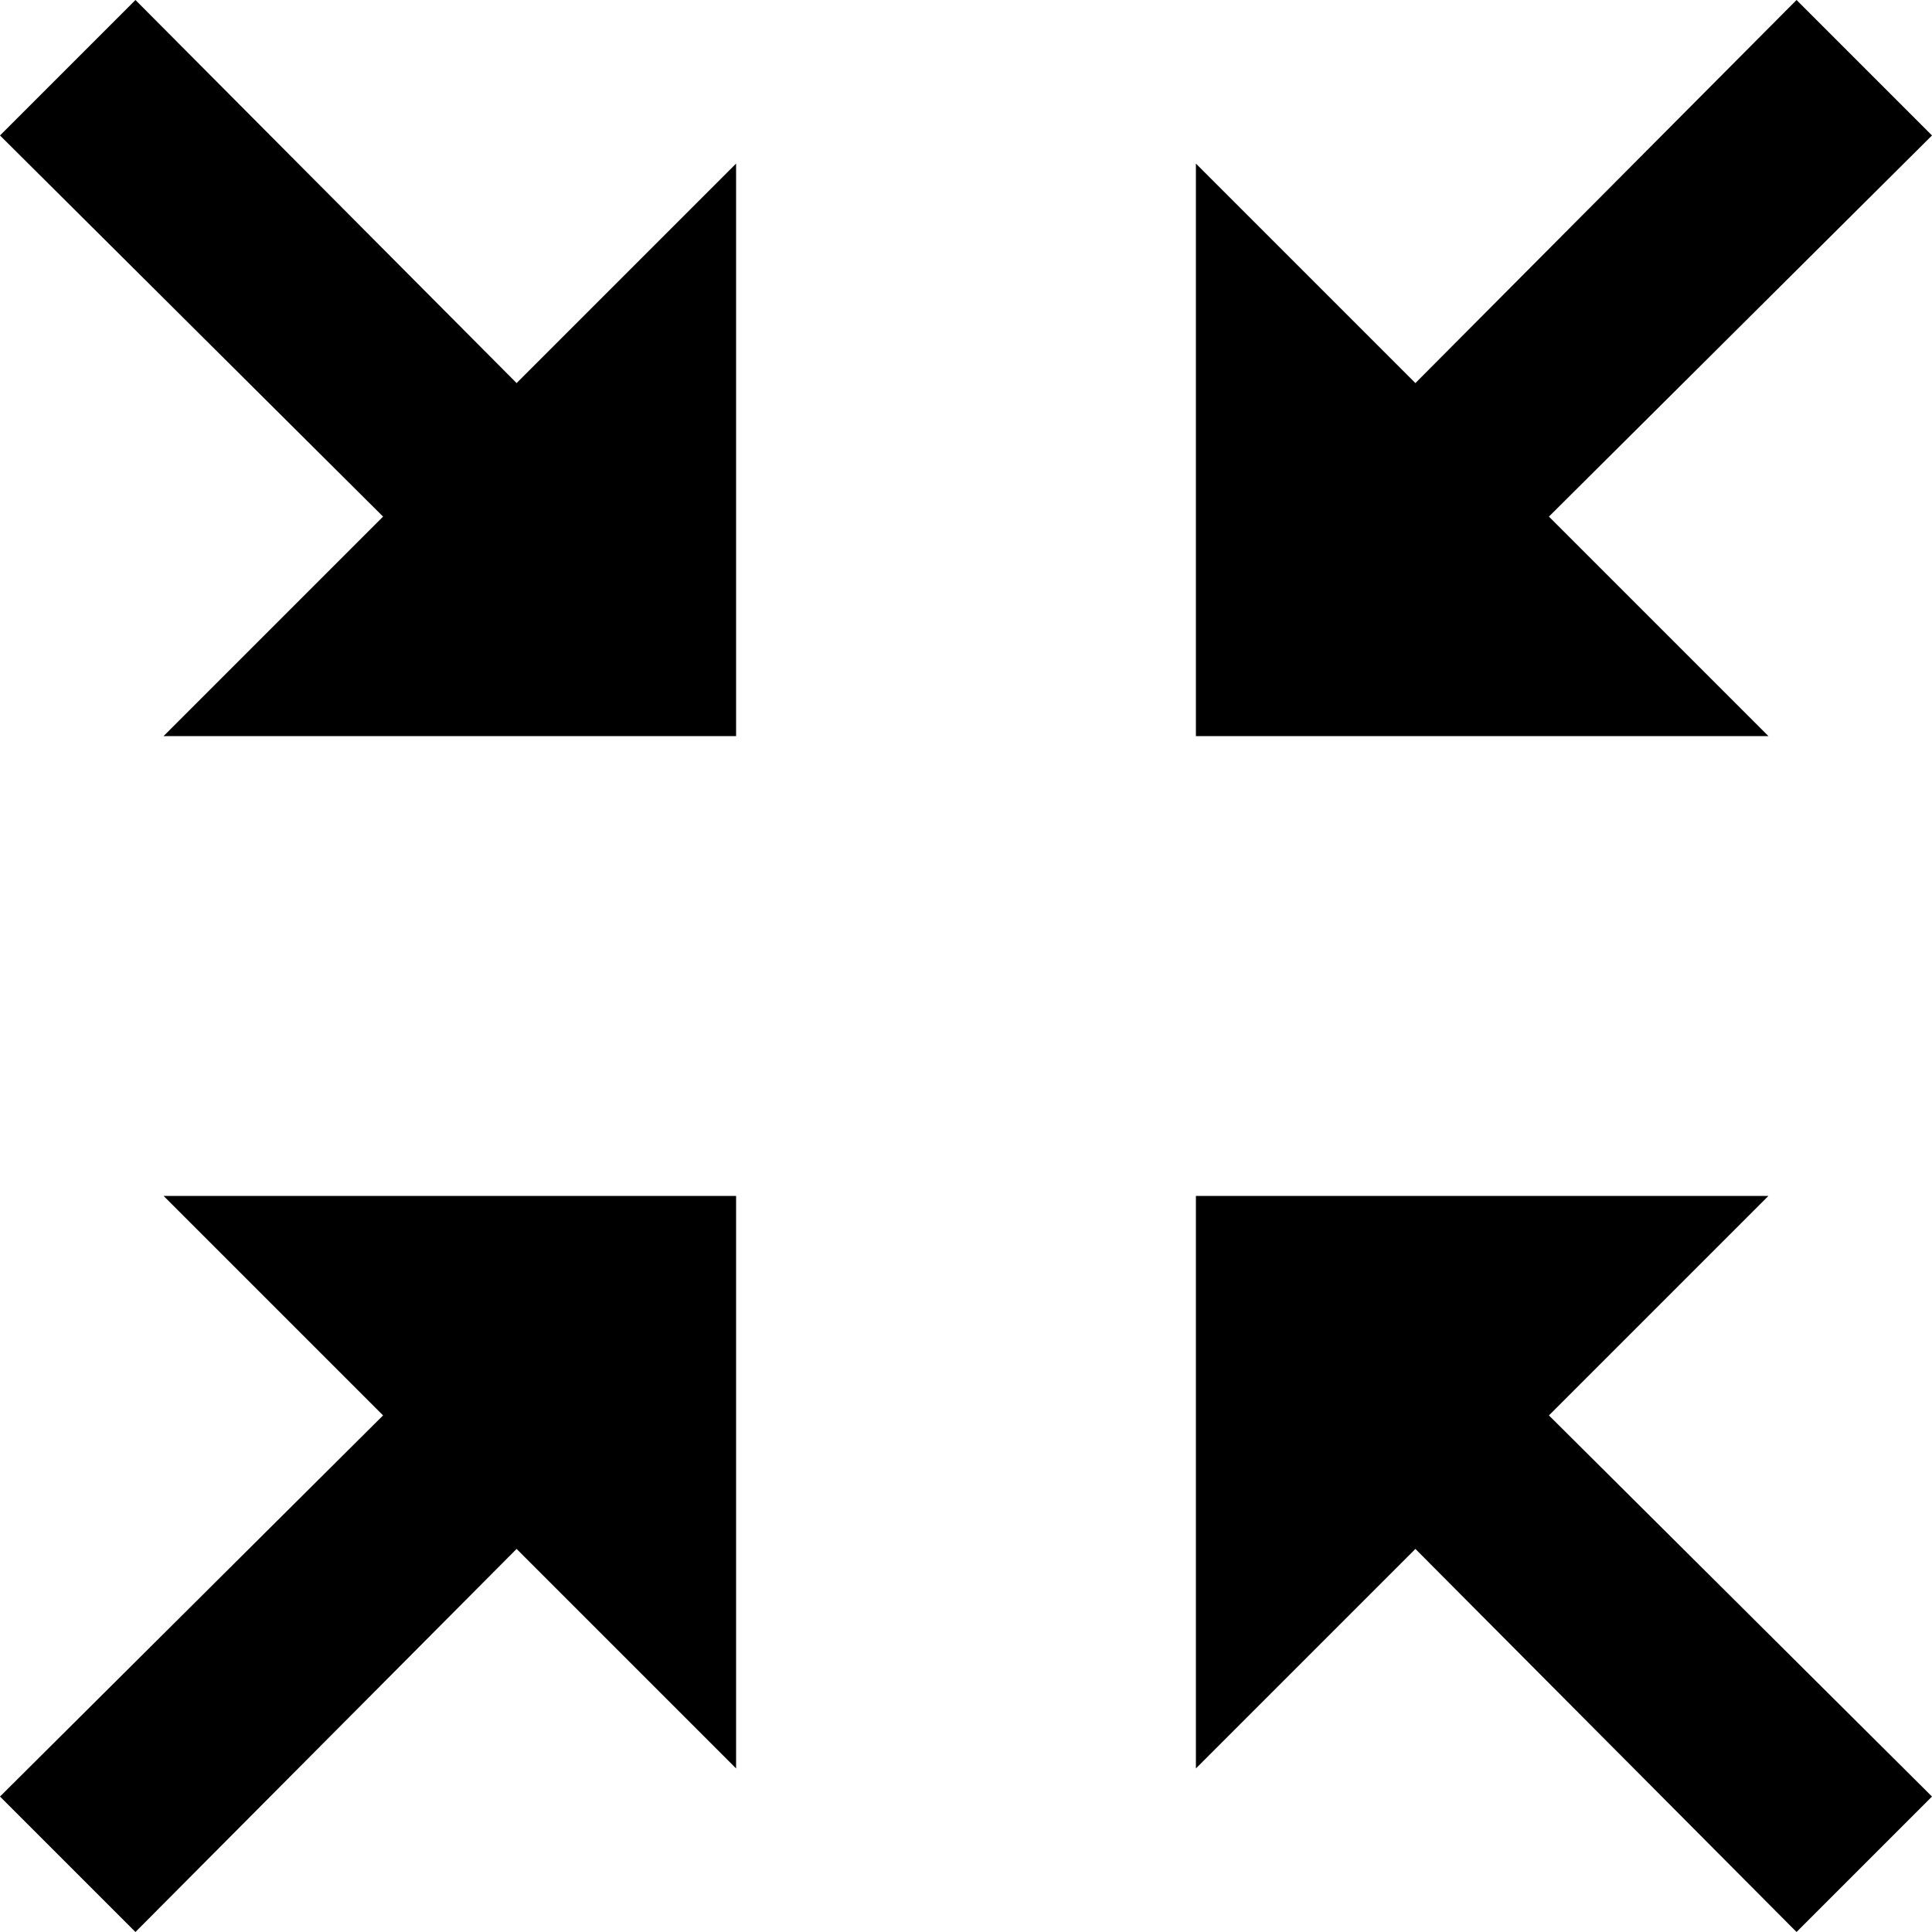
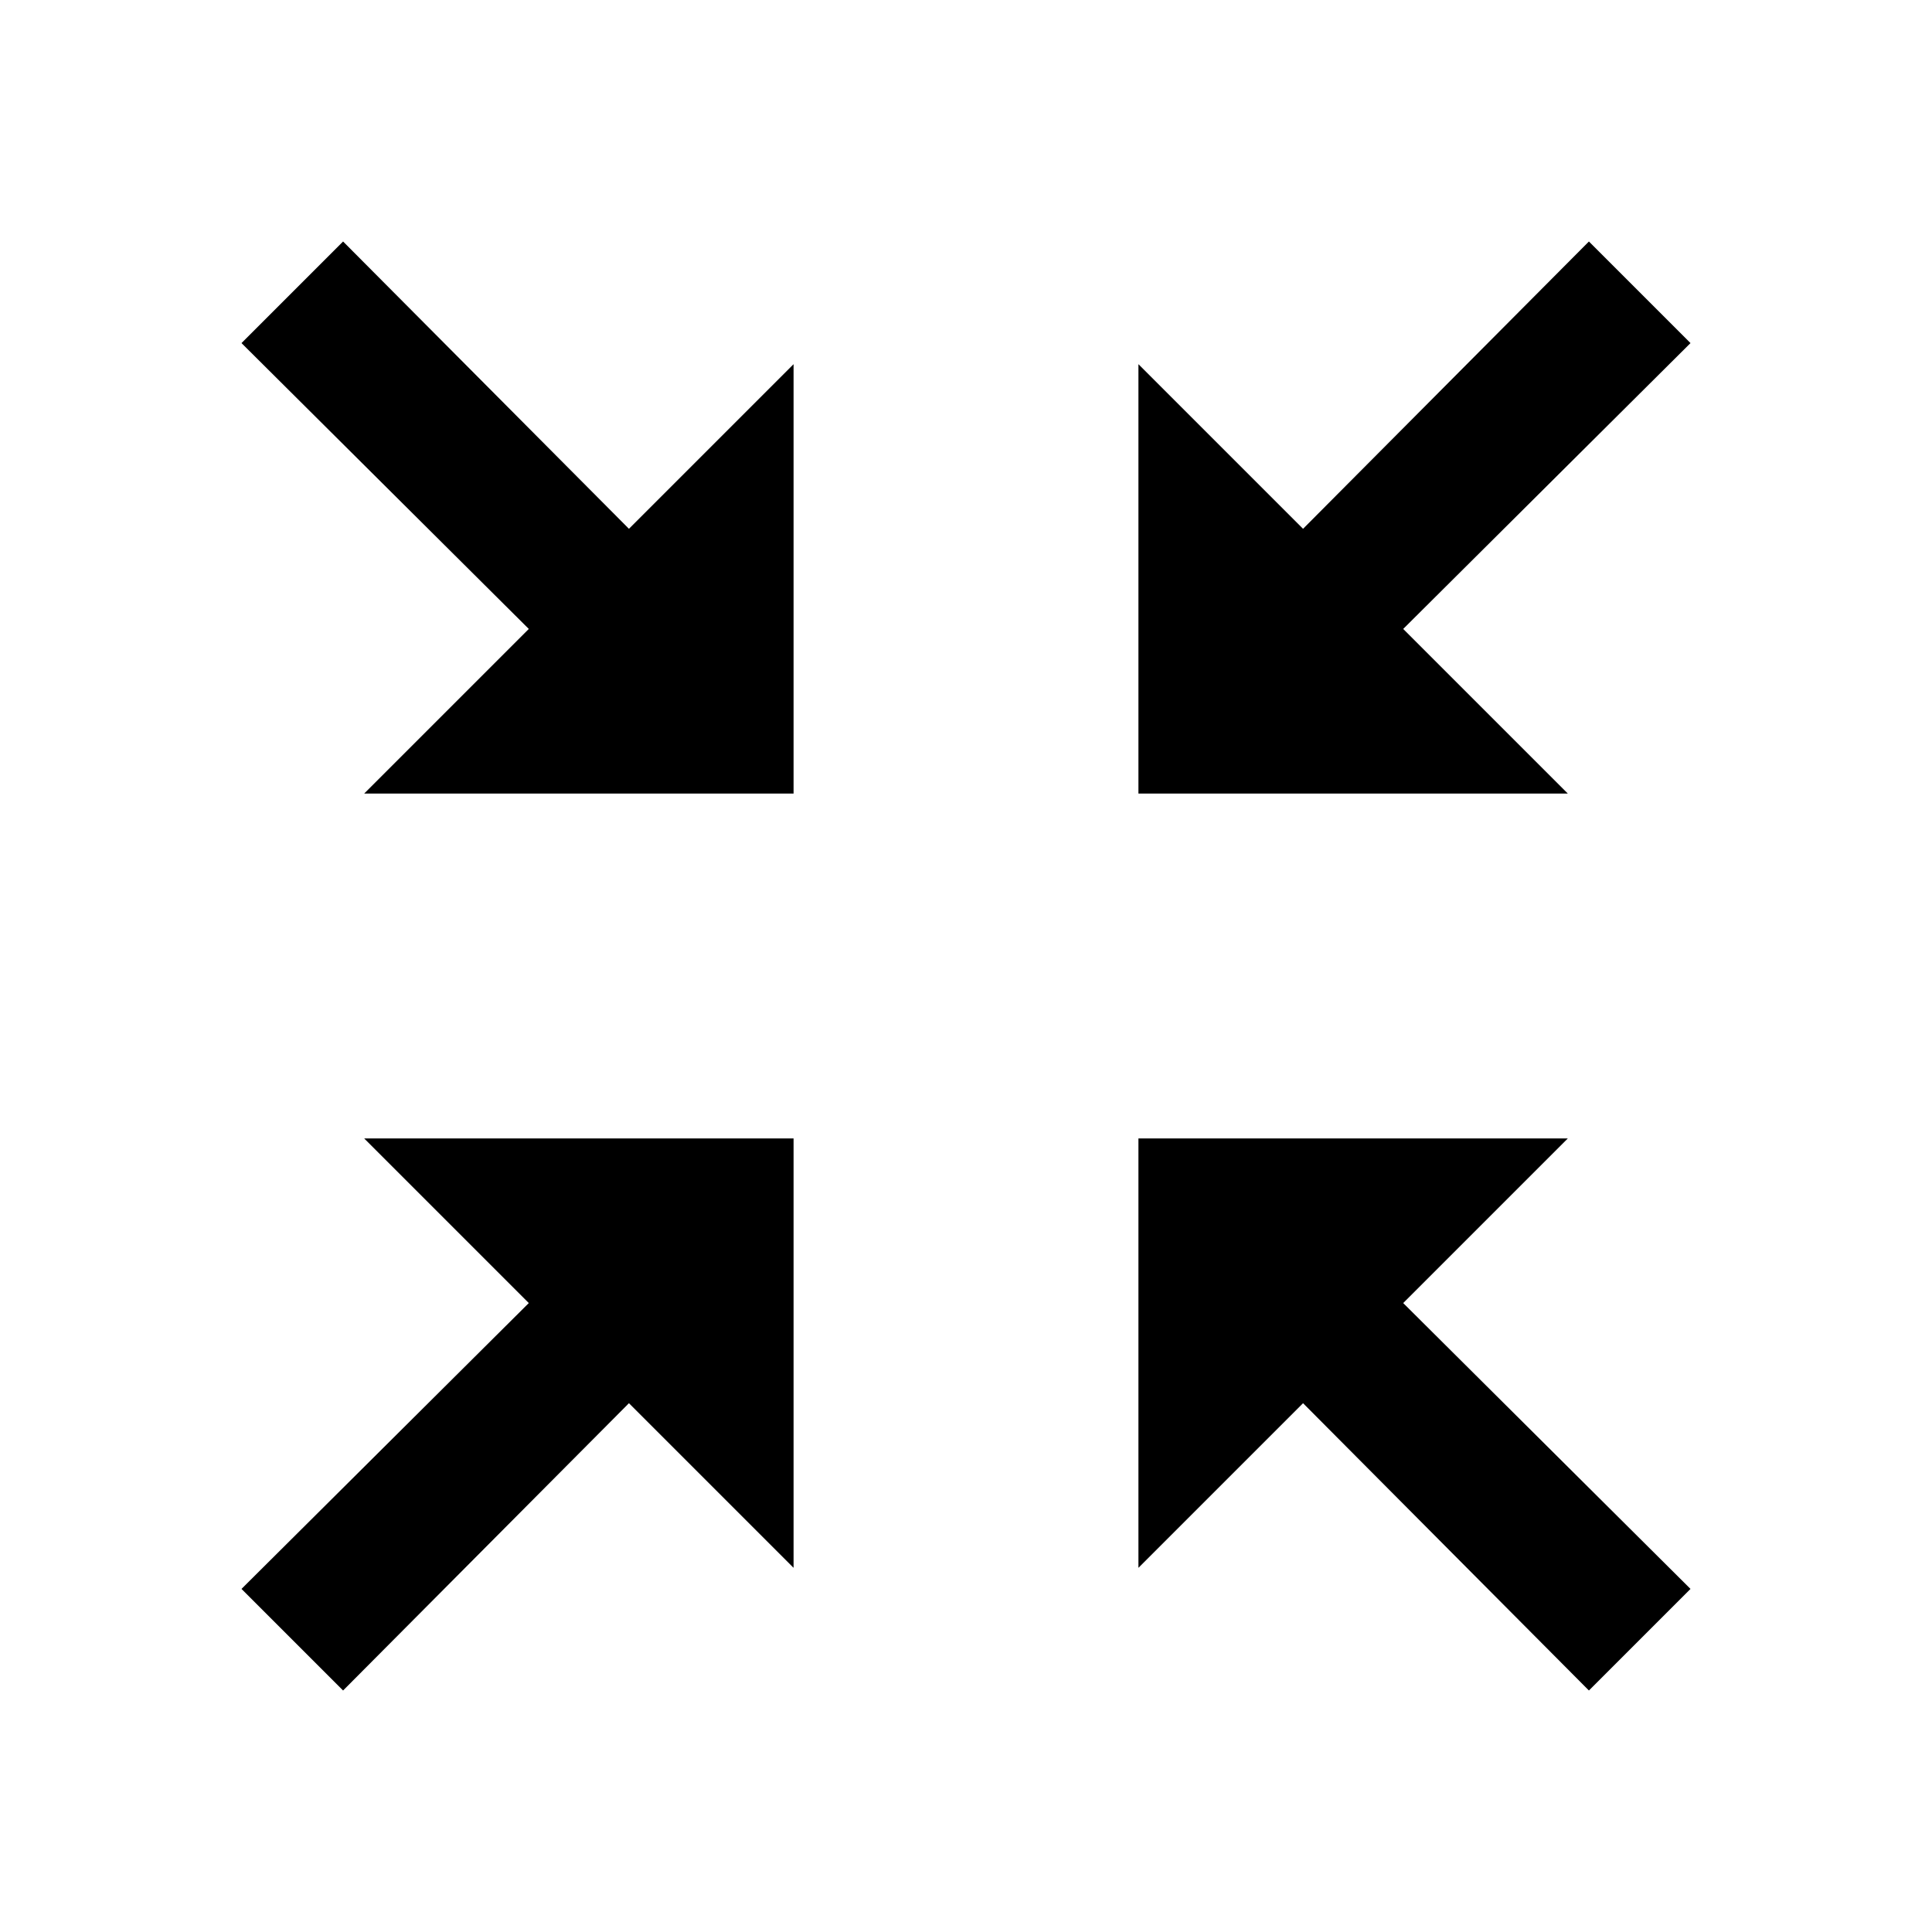
- <svg xmlns="http://www.w3.org/2000/svg" width="18" height="18" viewBox="0 0 18 18" fill="currentColor">
-   <path d="M4.813 3.569L6.858 1.524L6.858 6.858L1.524 6.858L3.569 4.813L0 1.262L1.262 0L4.813 3.569Z" fill="currentColor" />
-   <path d="M16.476 6.858L14.431 4.813L18 1.262L16.738 5.96046e-07L13.187 3.569L11.142 1.524L11.142 6.858L16.476 6.858Z" fill="currentColor" />
-   <path d="M13.187 14.431L11.142 16.476L11.142 11.142H16.476L14.431 13.187L18 16.738L16.738 18L13.187 14.431Z" fill="currentColor" />
-   <path d="M3.569 13.187L1.524 11.142L6.858 11.142L6.858 16.476L4.813 14.431L1.262 18L-6.55651e-07 16.738L3.569 13.187Z" fill="currentColor" />
+ <svg xmlns="http://www.w3.org/2000/svg" width="24" height="24" viewBox="0 0 24 24" fill="currentColor">
+   <path d="M7.813 6.569L9.858 4.524L9.858 9.858L4.524 9.858L6.569 7.813L3 4.262L4.262 3L7.813 6.569Z" fill="currentColor" />
+   <path d="M19.476 9.858L17.431 7.813L21 4.262L19.738 3L16.187 6.569L14.142 4.524L14.142 9.858L19.476 9.858Z" fill="currentColor" />
+   <path d="M16.187 17.431L14.142 19.476L14.142 14.142H19.476L17.431 16.187L21 19.738L19.738 21L16.187 17.431Z" fill="currentColor" />
+   <path d="M6.569 16.187L4.524 14.142L9.858 14.142L9.858 19.476L7.813 17.431L4.262 21L3 19.738L6.569 16.187Z" fill="currentColor" />
</svg>
